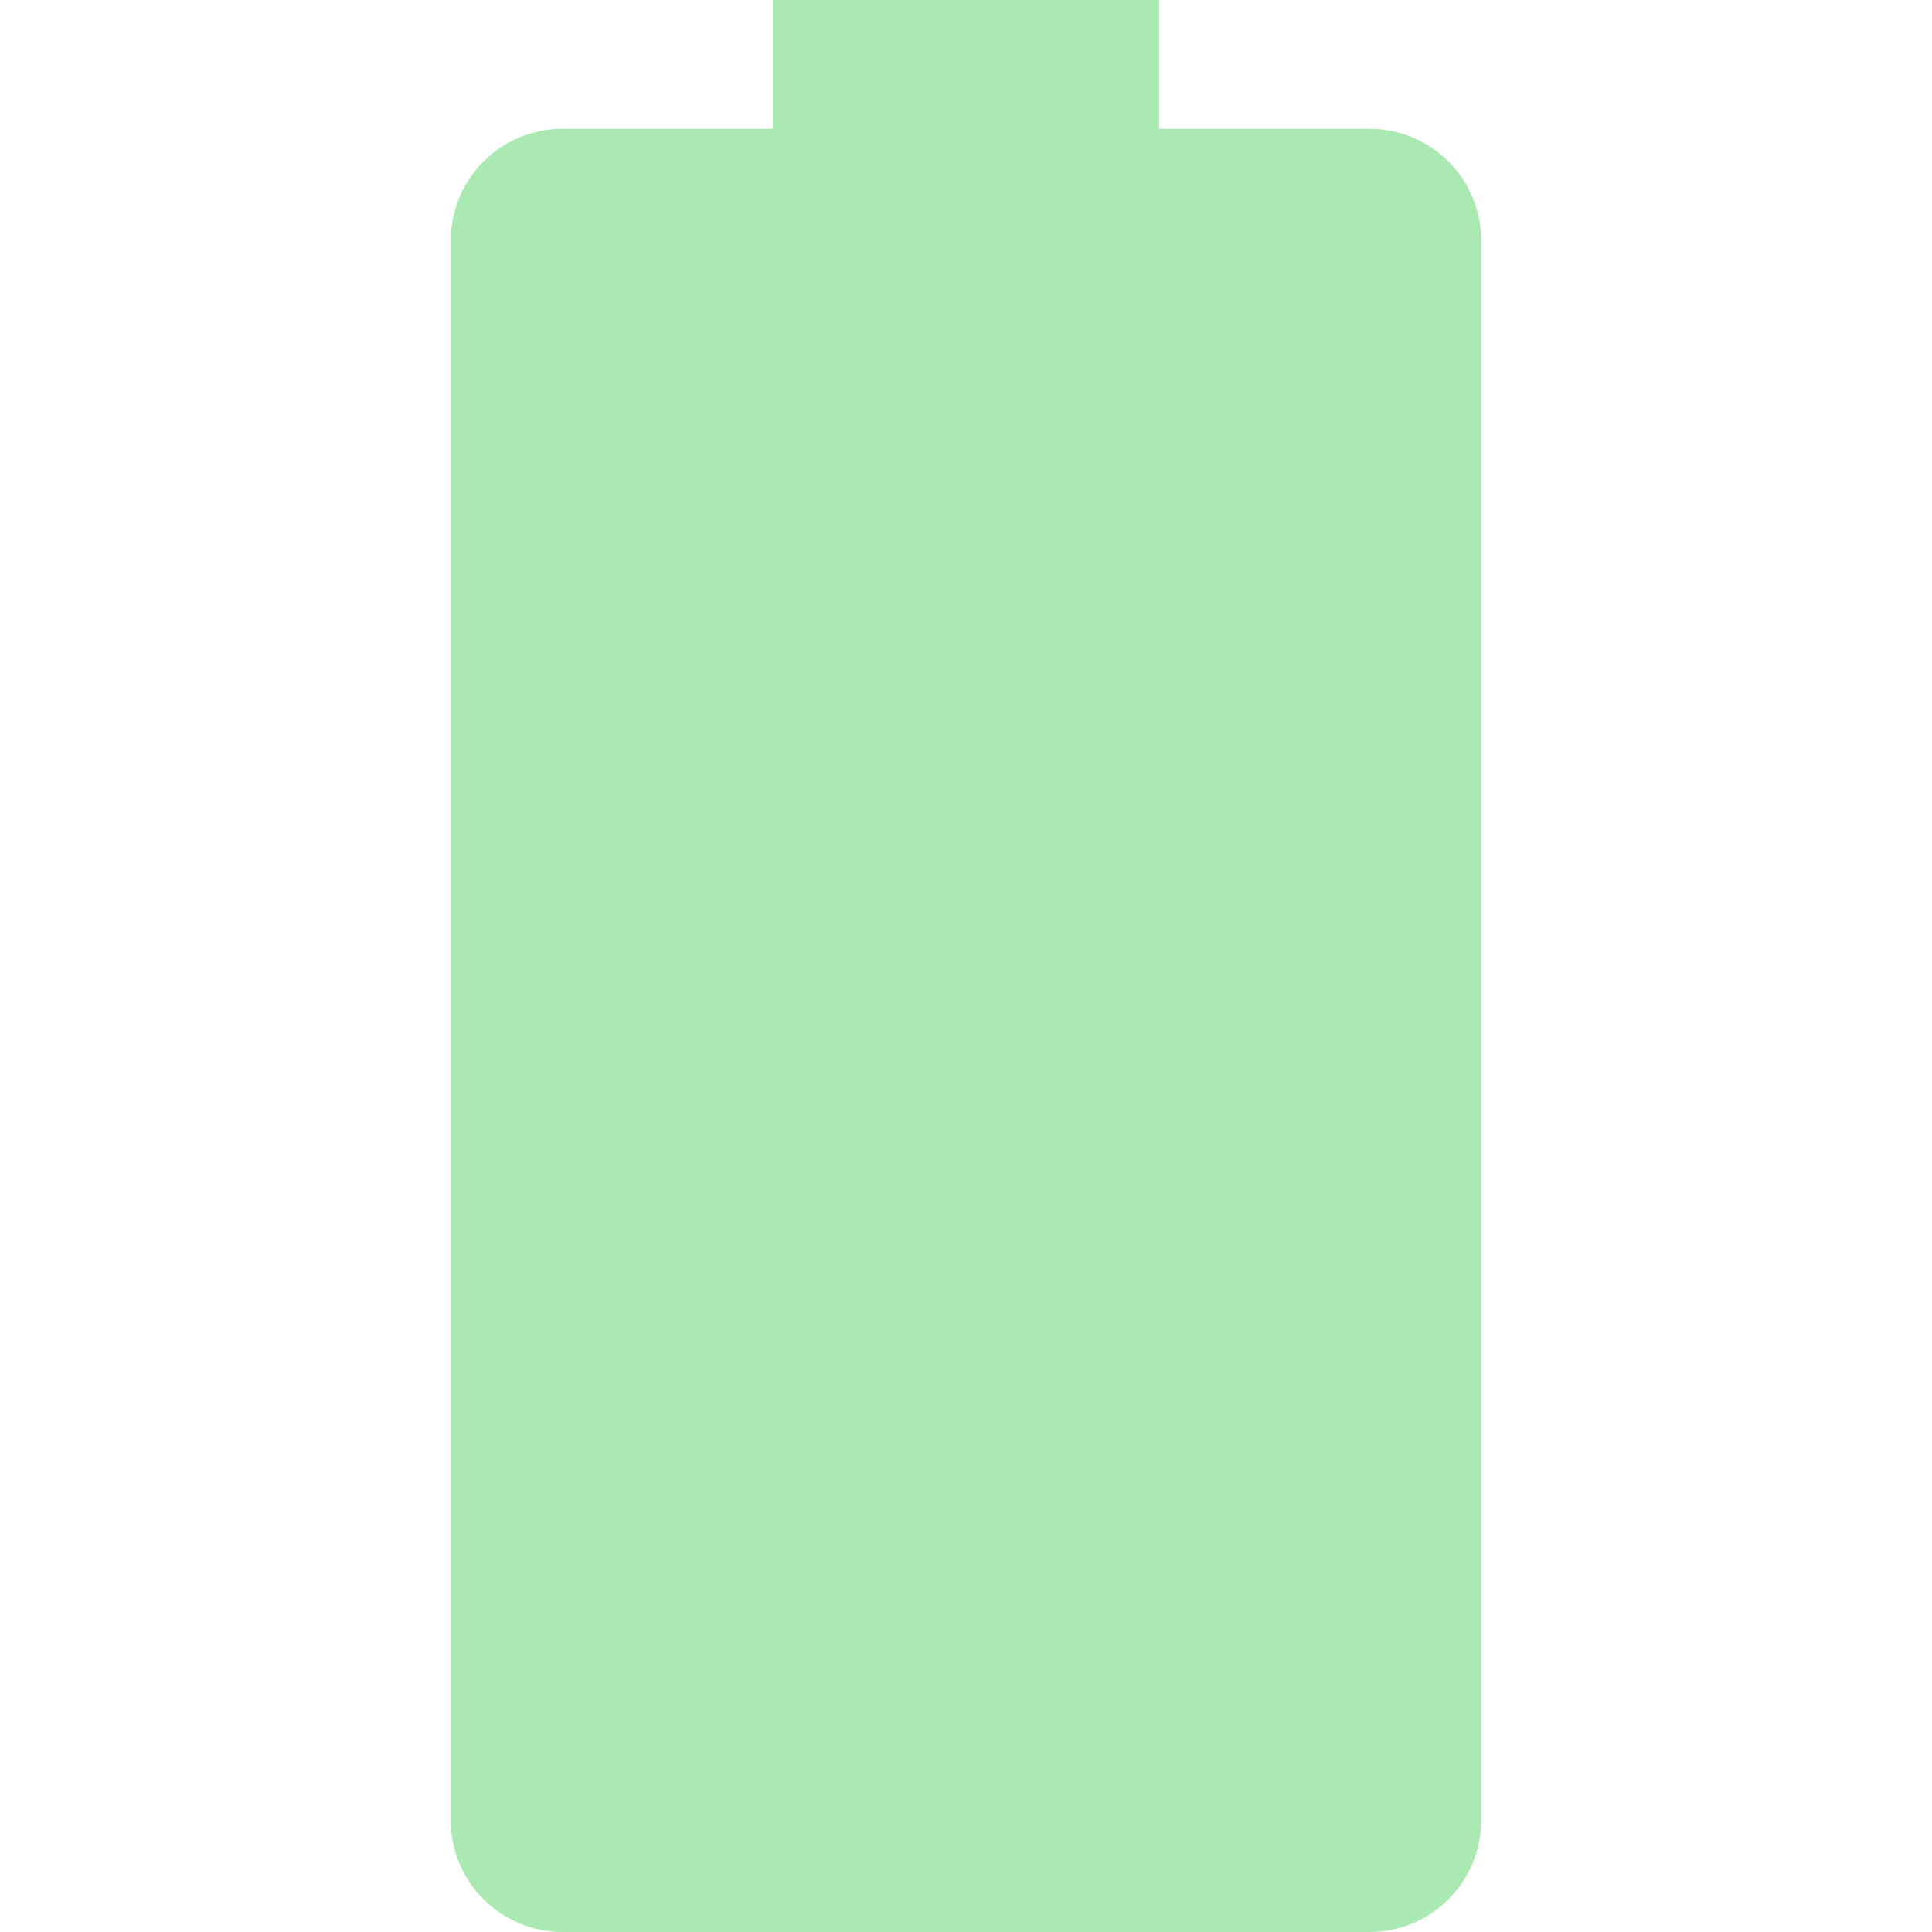
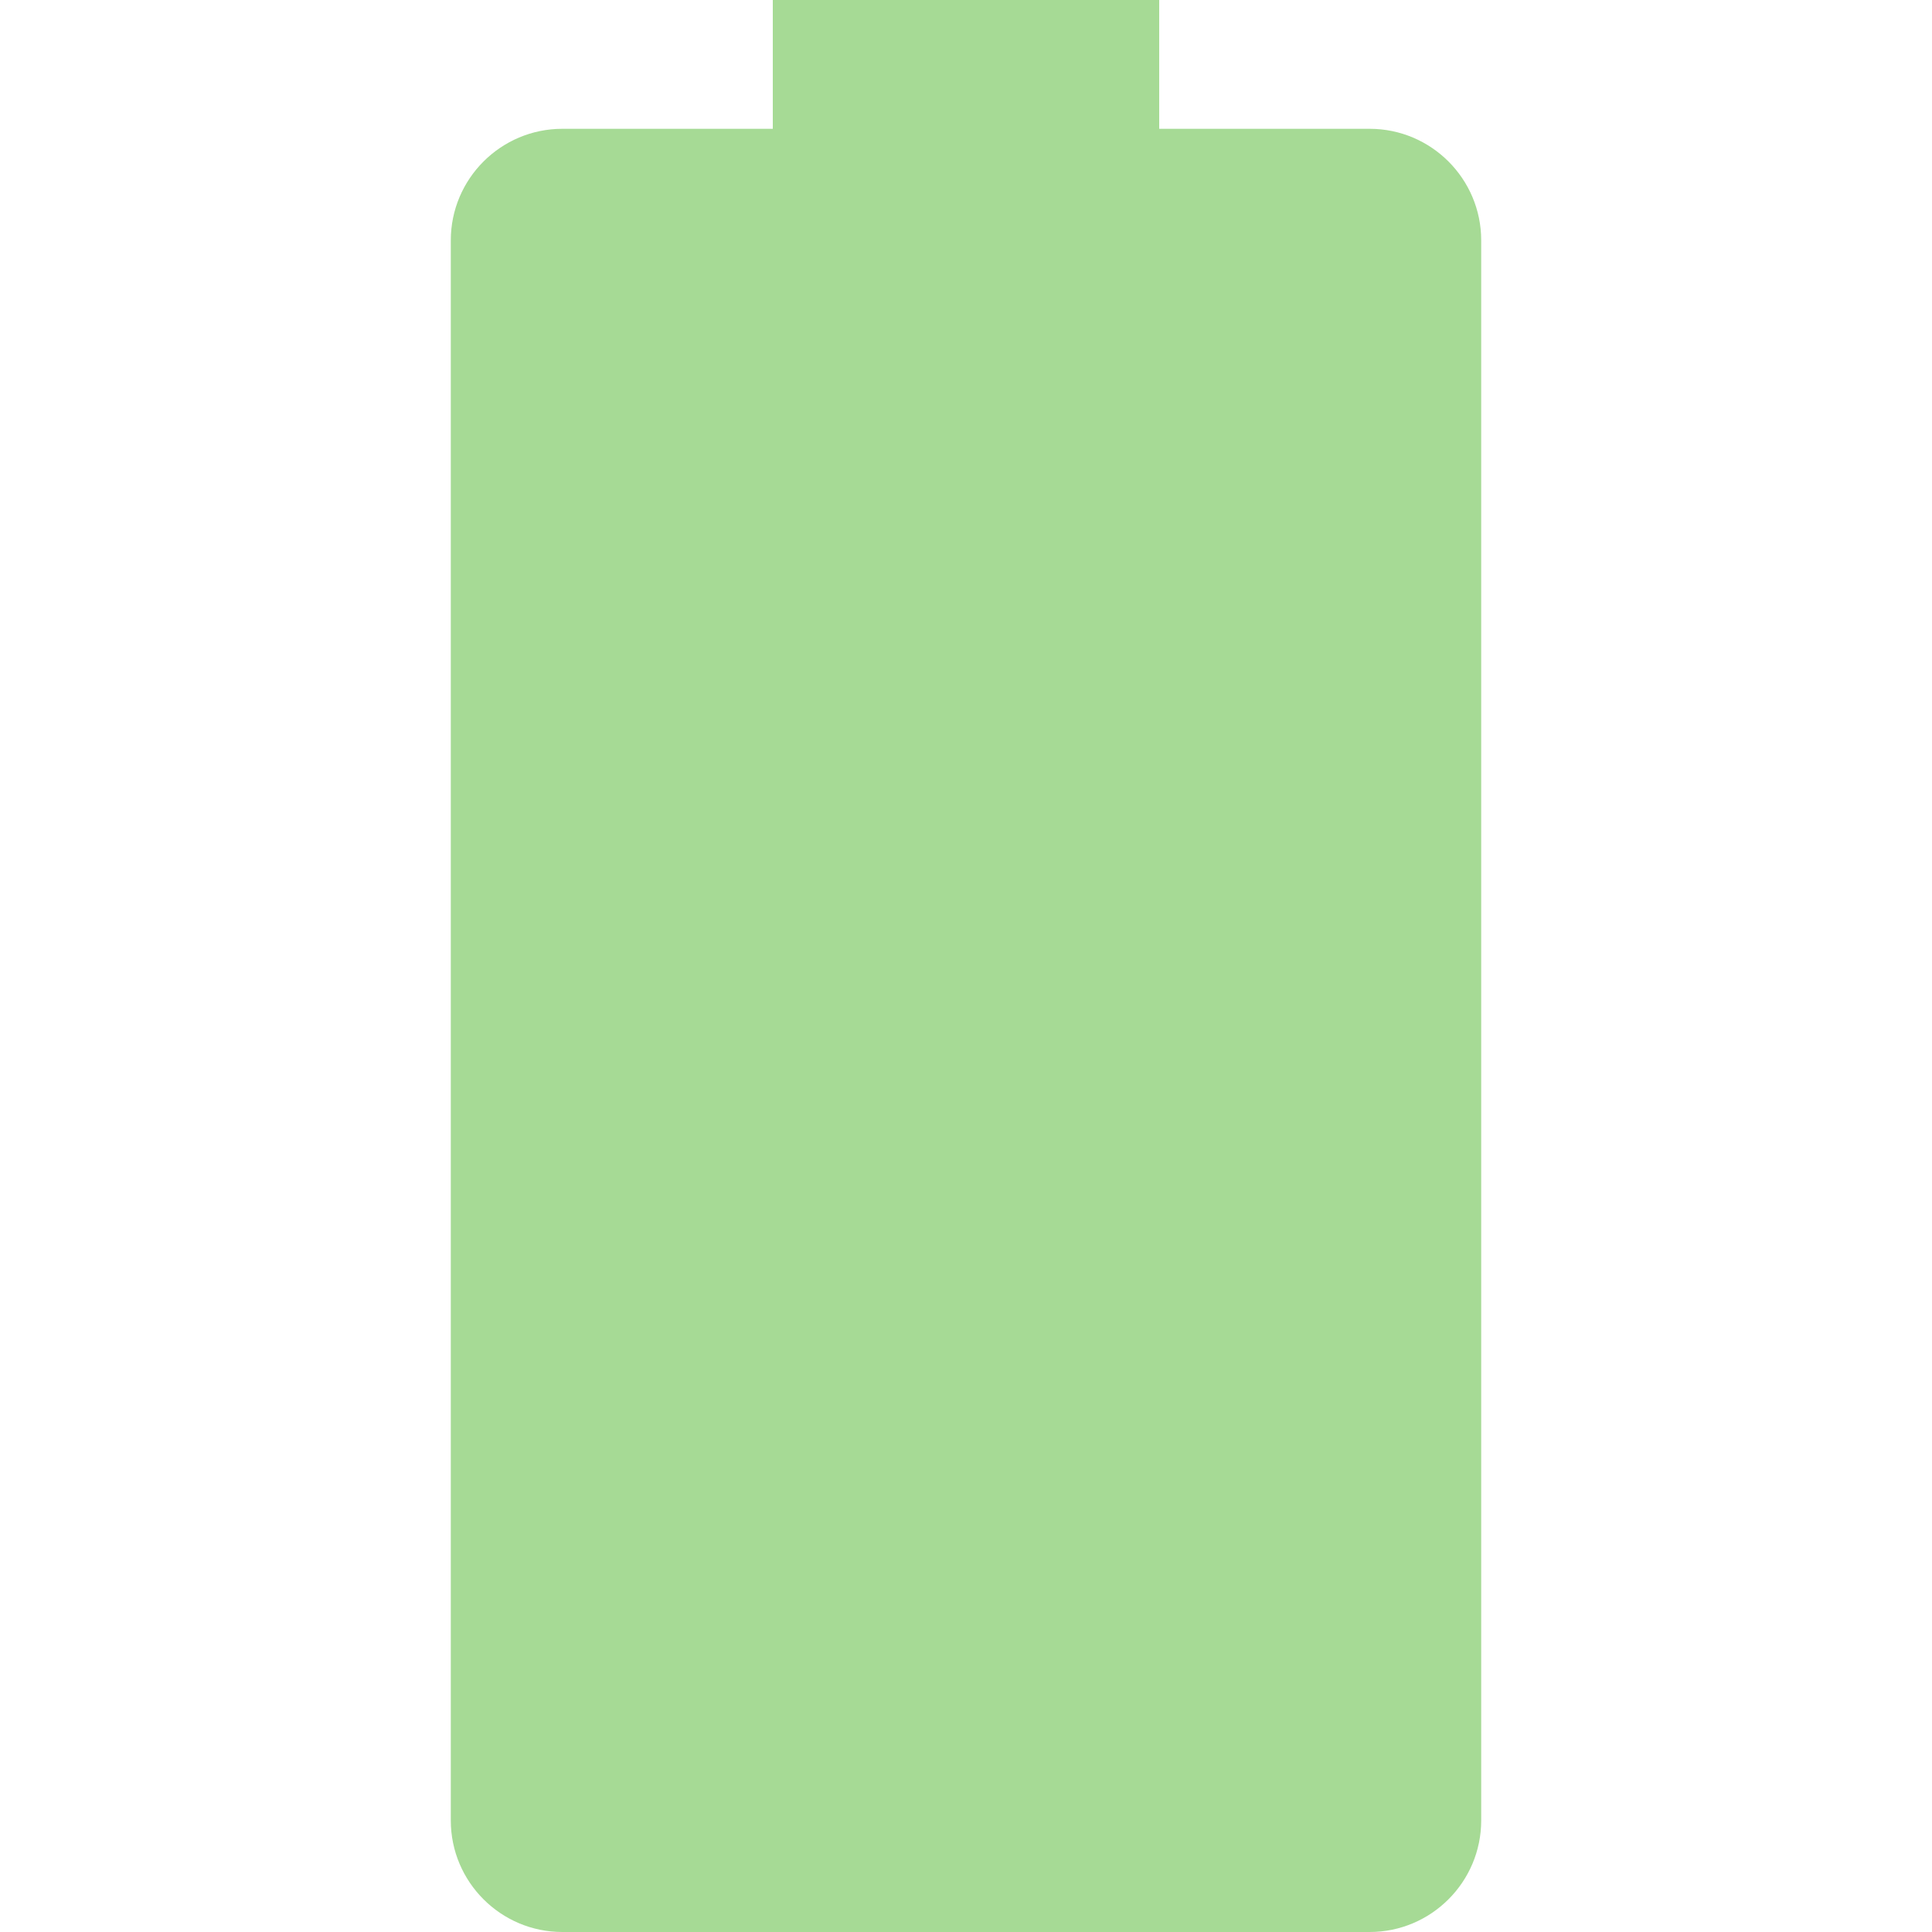
- <svg xmlns="http://www.w3.org/2000/svg" version="1.1" id="Capa_1" x="0px" y="0px" fill="#ABE9B3" viewBox="0 0 60 60" style="enable-background:new 0 0 60 60;" xml:space="preserve">
+ <svg xmlns="http://www.w3.org/2000/svg" version="1.1" id="Capa_1" x="0px" y="0px" fill="#a6da95" viewBox="0 0 60 60" style="enable-background:new 0 0 60 60;" xml:space="preserve">
  <path d="M42.536,4H36V0H24v4h-6.536C15.554,4,14,5.554,14,7.464v49.072C14,58.446,15.554,60,17.464,60h25.071  C44.446,60,46,58.446,46,56.536V7.464C46,5.554,44.446,4,42.536,4z" />
  <g>
</g>
  <g>
</g>
  <g>
</g>
  <g>
</g>
  <g>
</g>
  <g>
</g>
  <g>
</g>
  <g>
</g>
  <g>
</g>
  <g>
</g>
  <g>
</g>
  <g>
</g>
  <g>
</g>
  <g>
</g>
  <g>
</g>
</svg>
